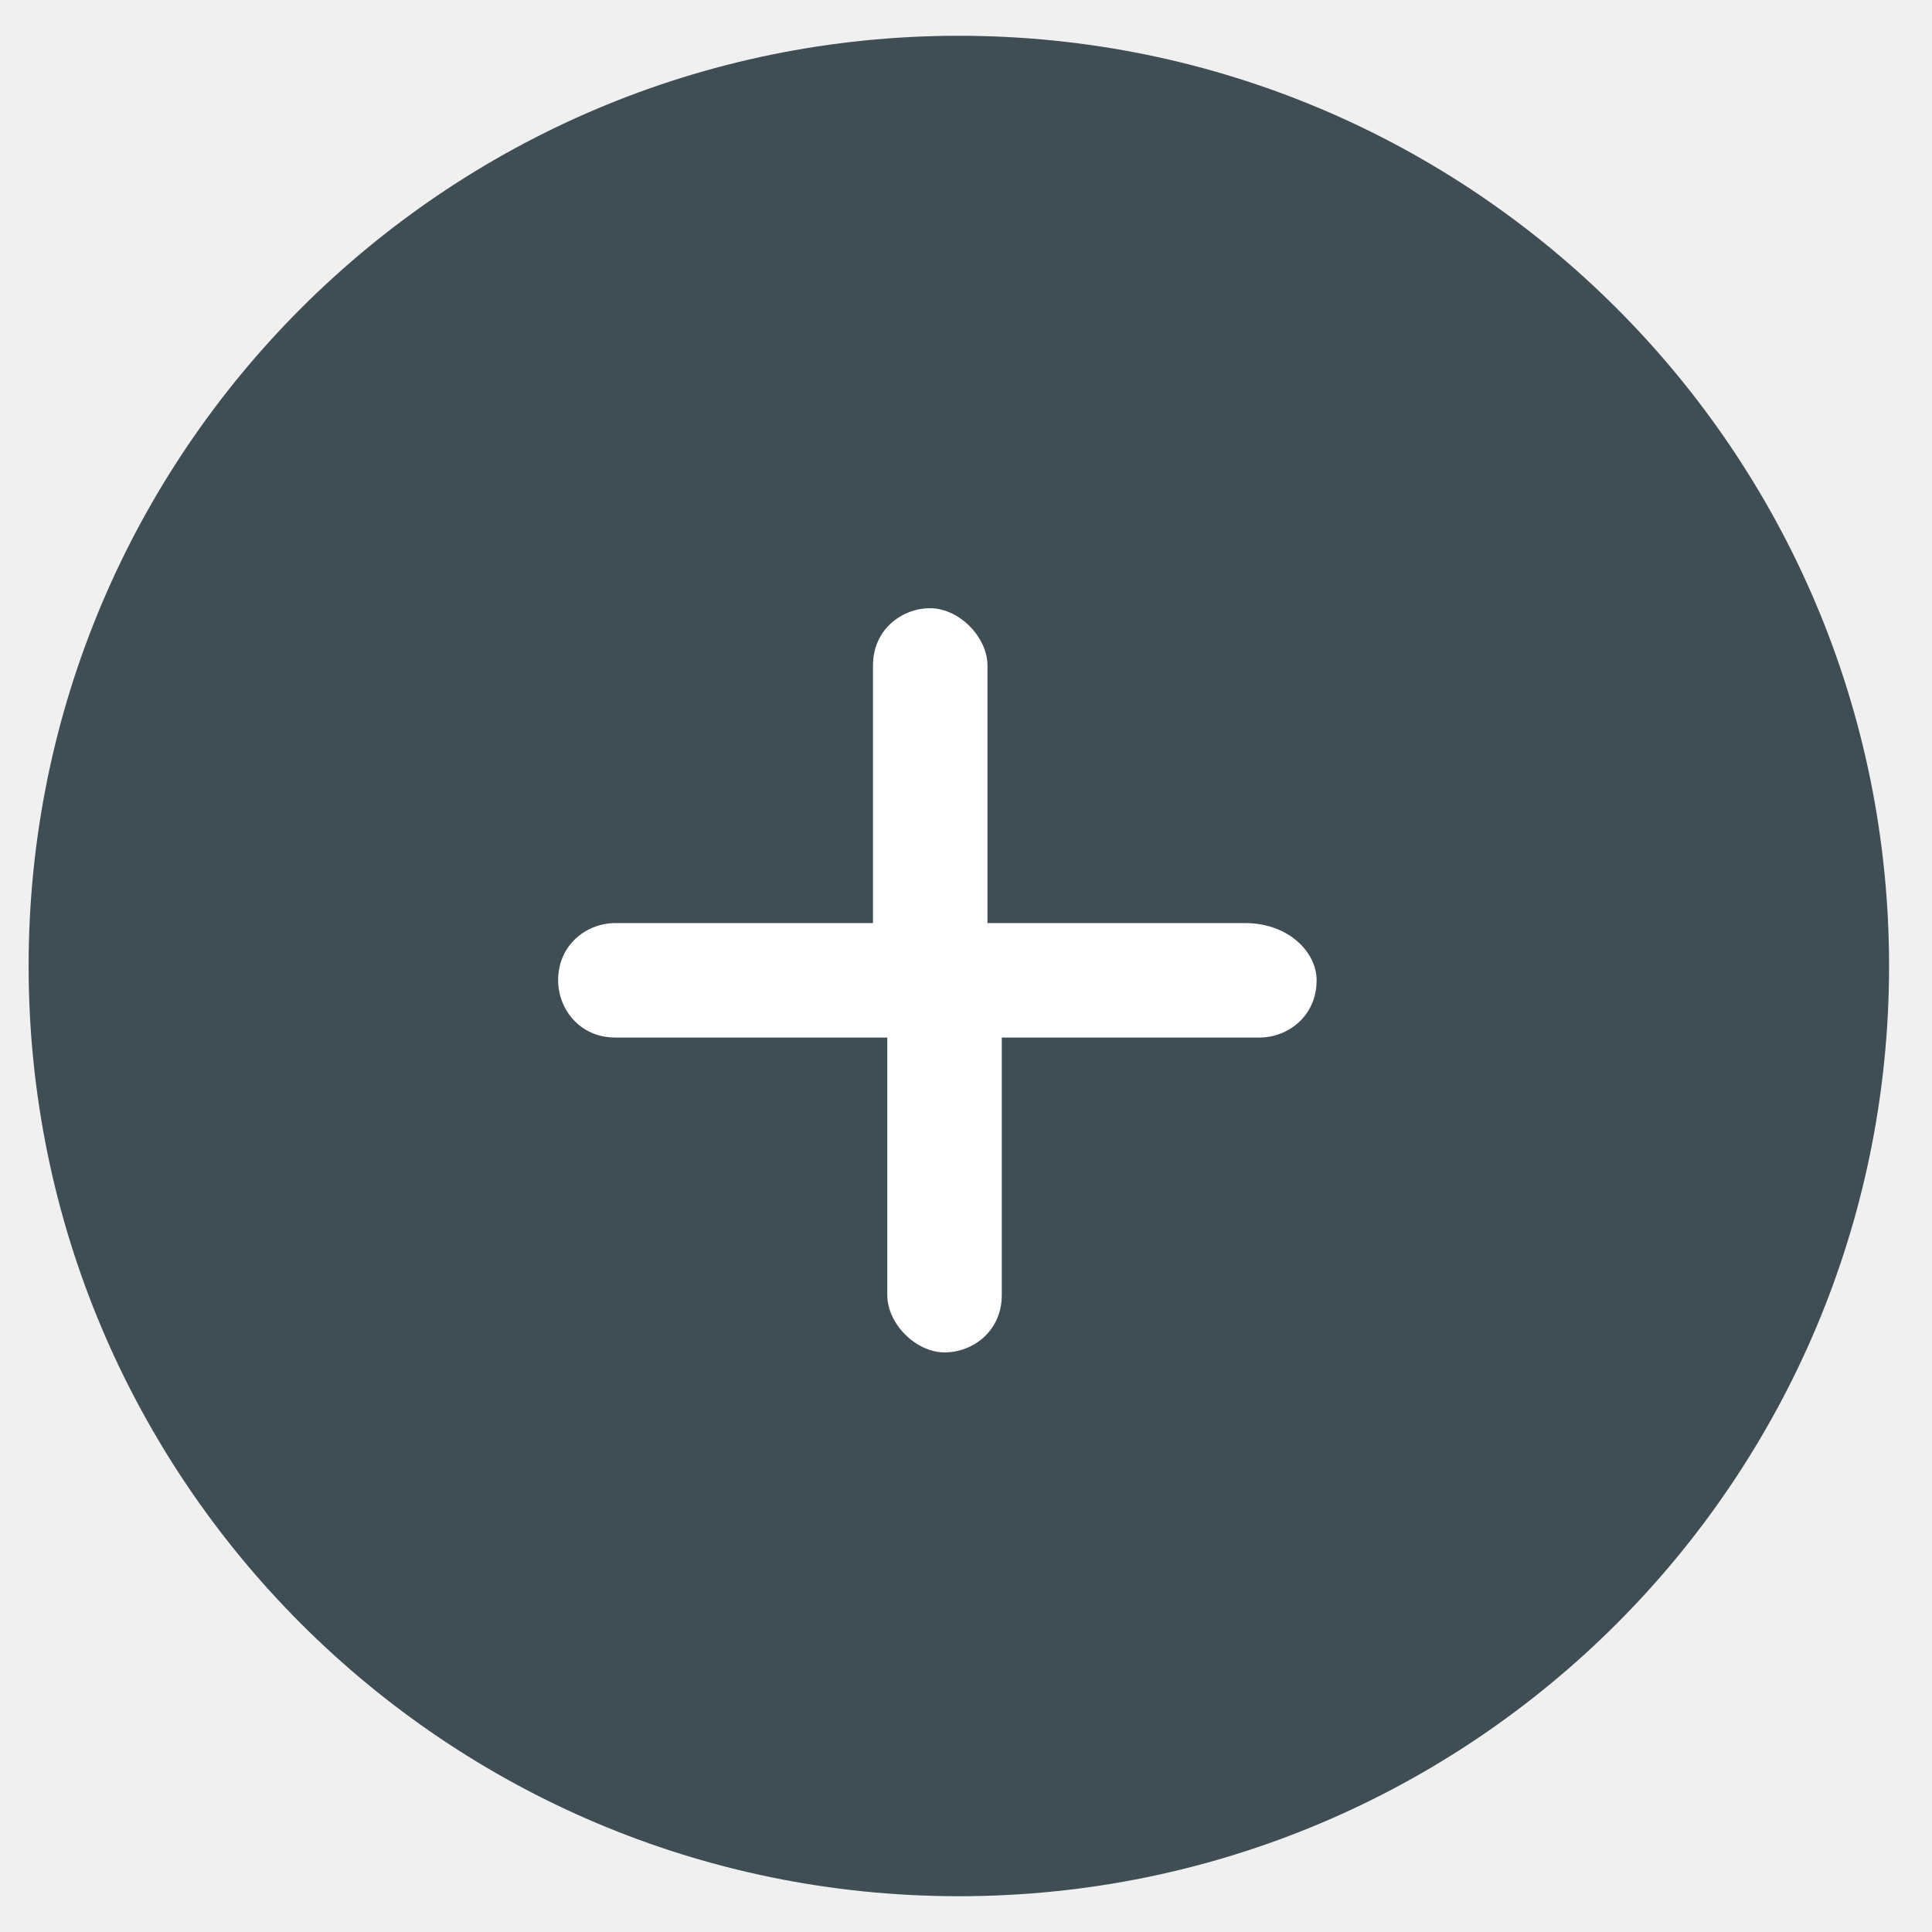
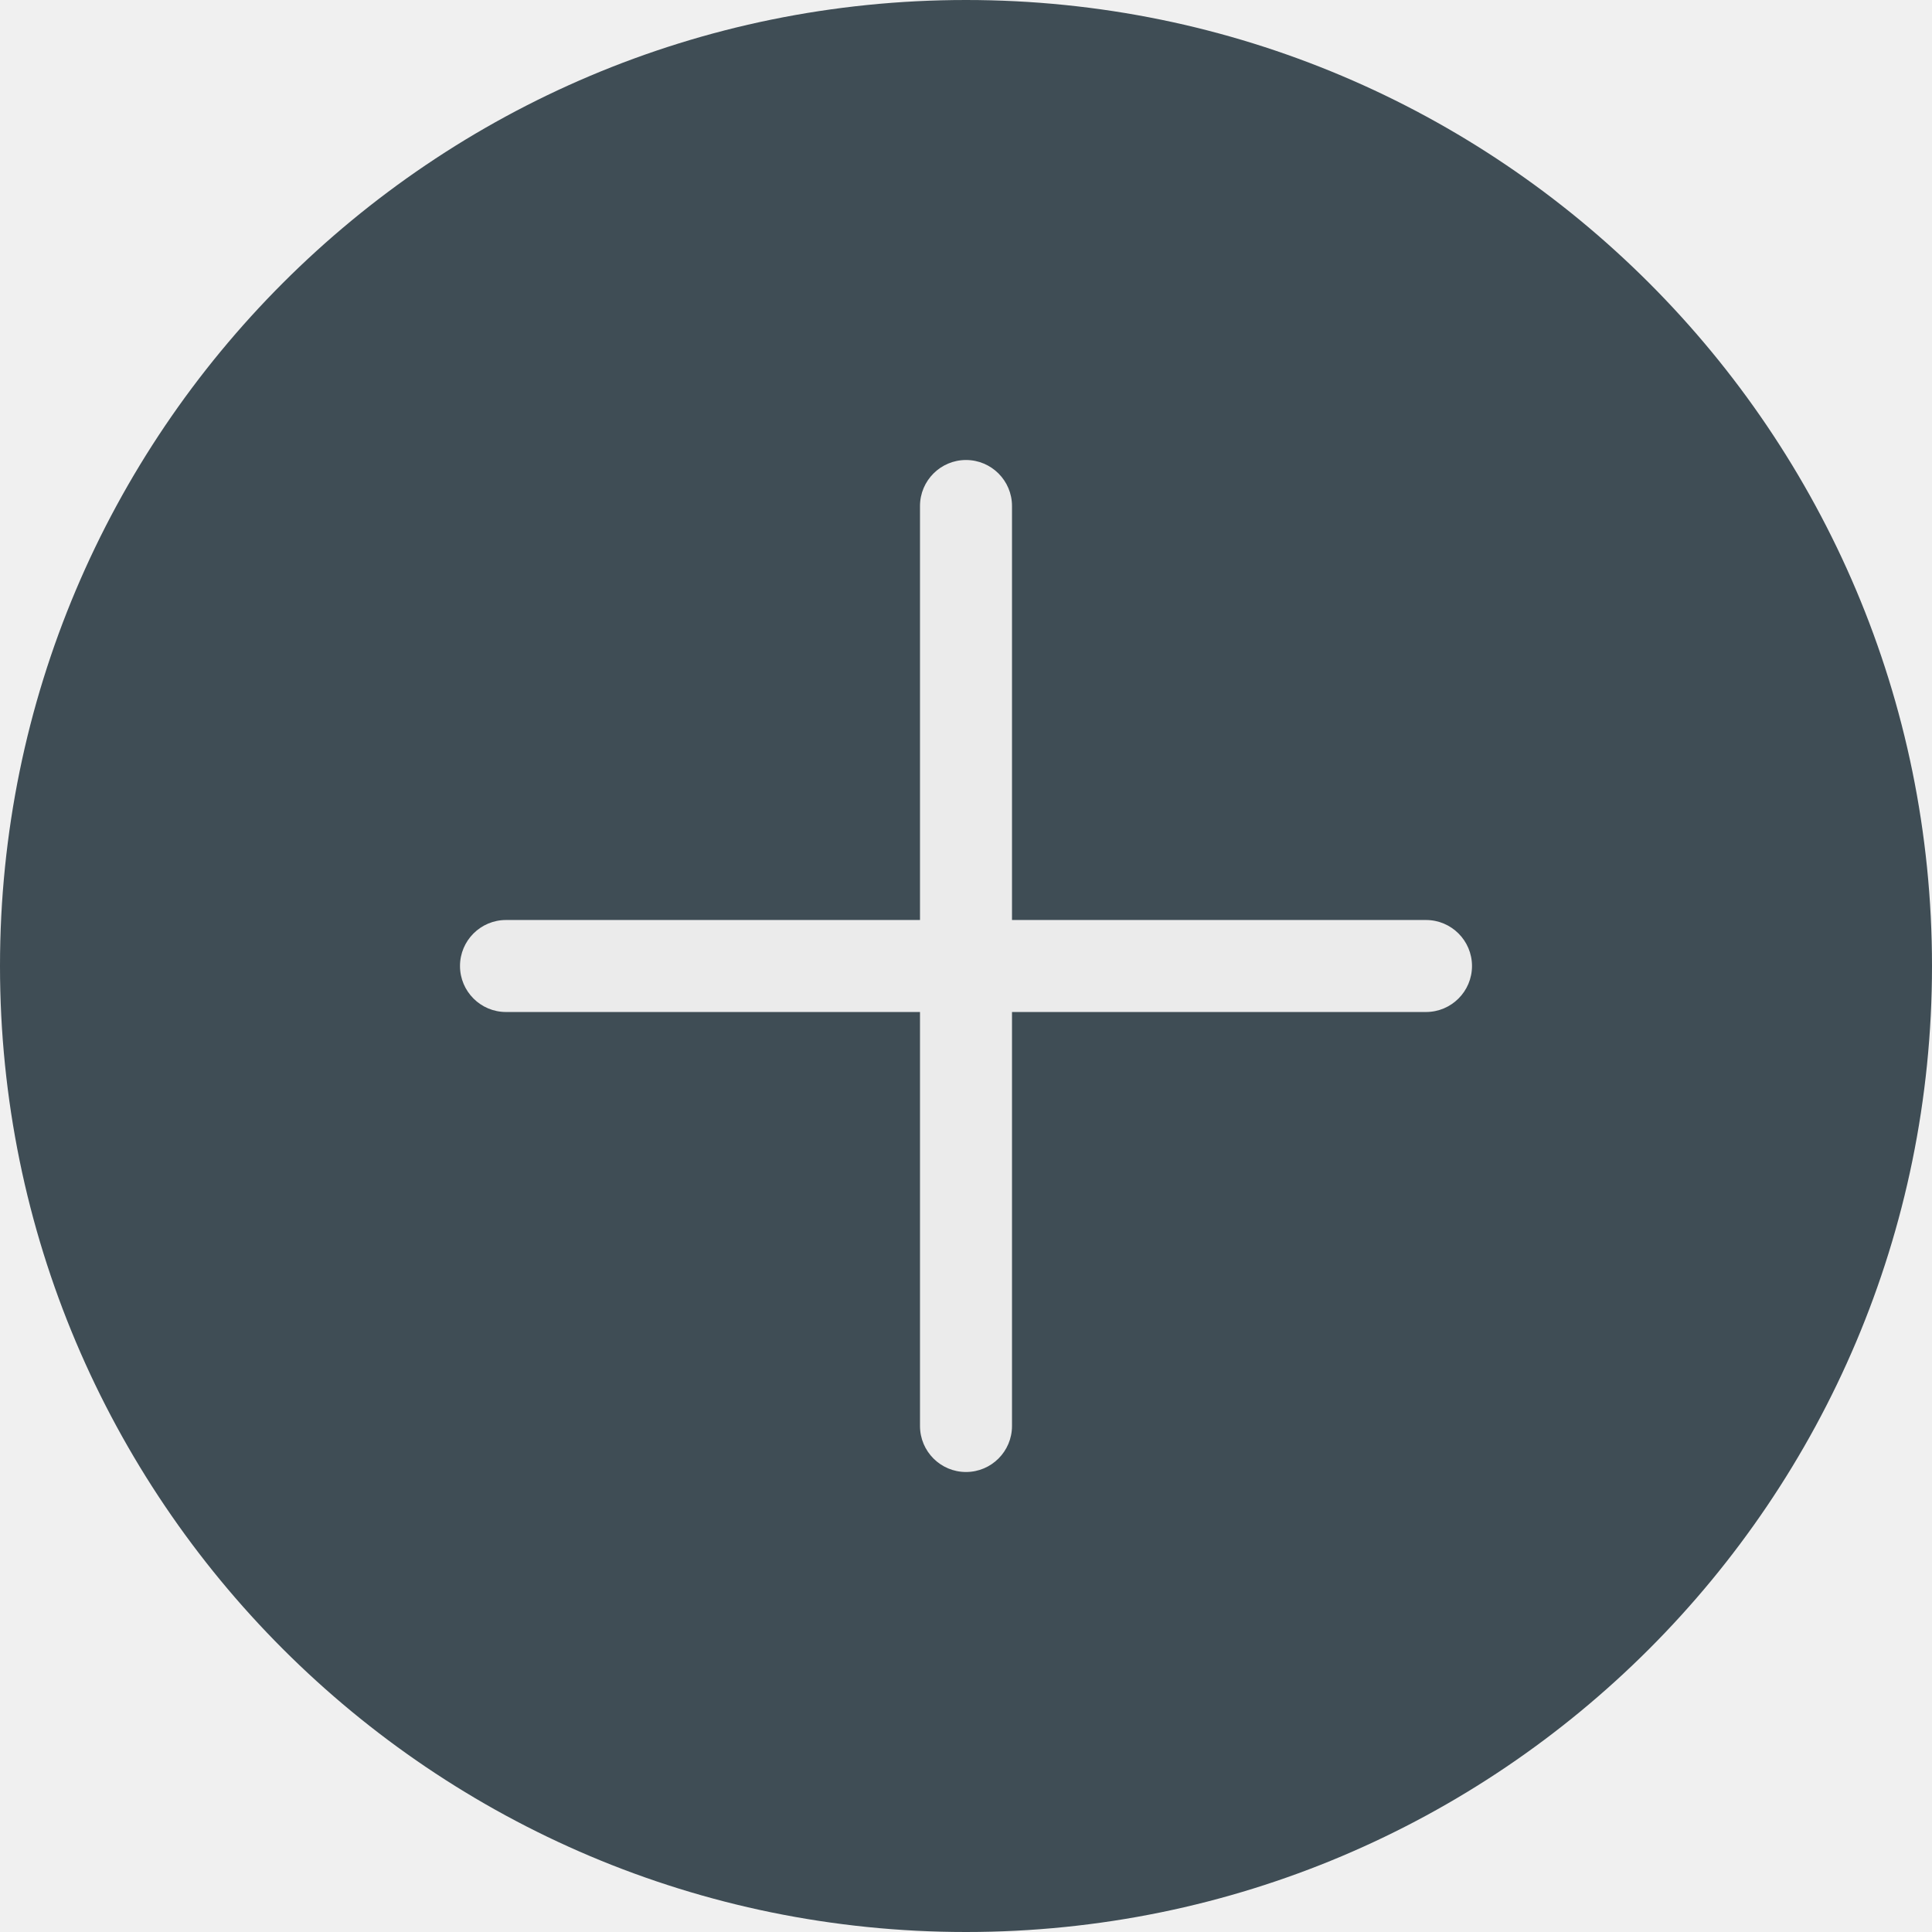
- <svg xmlns="http://www.w3.org/2000/svg" version="1.1" id="Layer_1" x="0px" y="0px" viewBox="0 0 27 27" style="enable-background:new 0 0 27 27;" xml:space="preserve">
-   <style type="text/css">
- 	.st0{fill:#3F4D55;}
- 	.st1{fill:#FFFFFF;}
- </style>
-   <g id="XMLID_2053_">
-     <circle id="XMLID_1942_" class="st0" cx="13.4" cy="13.5" r="13" />
-     <g id="XMLID_1934_">
-       <g id="XMLID_10_">
-         <path id="XMLID_38_" class="st1" d="M18.4,13.7c0,0.5-0.4,0.8-0.8,0.8h-3.6v3.6c0,0.5-0.4,0.8-0.8,0.8s-0.8-0.4-0.8-0.8v-3.6H8.6     c-0.5,0-0.8-0.4-0.8-0.8c0-0.5,0.4-0.8,0.8-0.8h3.6V9.3c0-0.5,0.4-0.8,0.8-0.8s0.8,0.4,0.8,0.8v3.6h3.6     C18,12.9,18.4,13.3,18.4,13.7z" />
-       </g>
+ <svg xmlns="http://www.w3.org/2000/svg" width="100%" height="100%" viewBox="0 0 21 21" version="1.1" xml:space="preserve" style="fill-rule:evenodd;clip-rule:evenodd;stroke-linejoin:round;stroke-miterlimit:1.414;">
+   <g id="XMLID_1942_" transform="matrix(0.807692,0,0,0.807692,-0.323077,-0.403846)">
+     <circle cx="13.4" cy="13.5" r="13" style="fill:rgb(63,77,85);" />
+   </g>
+   <g transform="matrix(0.846154,0,0,0.846154,1.61538,1.61538)">
+     <g transform="matrix(1,0,0,1.18182,0,-1.90909)">
+       <path d="M17,10.5C17,10.224 16.735,10 16.409,10L4.591,10C4.265,10 4,10.224 4,10.5C4,10.776 4.265,11 4.591,11L16.409,11C16.735,11 17,10.776 17,10.5Z" style="fill:rgb(235,235,235);" />
+     </g>
+     <g transform="matrix(2.83277e-16,1,-1.18182,3.34782e-16,22.9091,-3.27844e-15)">
+       <path d="M17,10.5C17,10.224 16.735,10 16.409,10L4.591,10C4.265,10 4,10.224 4,10.5C4,10.776 4.265,11 4.591,11L16.409,11C16.735,11 17,10.776 17,10.5Z" style="fill:rgb(235,235,235);" />
    </g>
  </g>
</svg>
